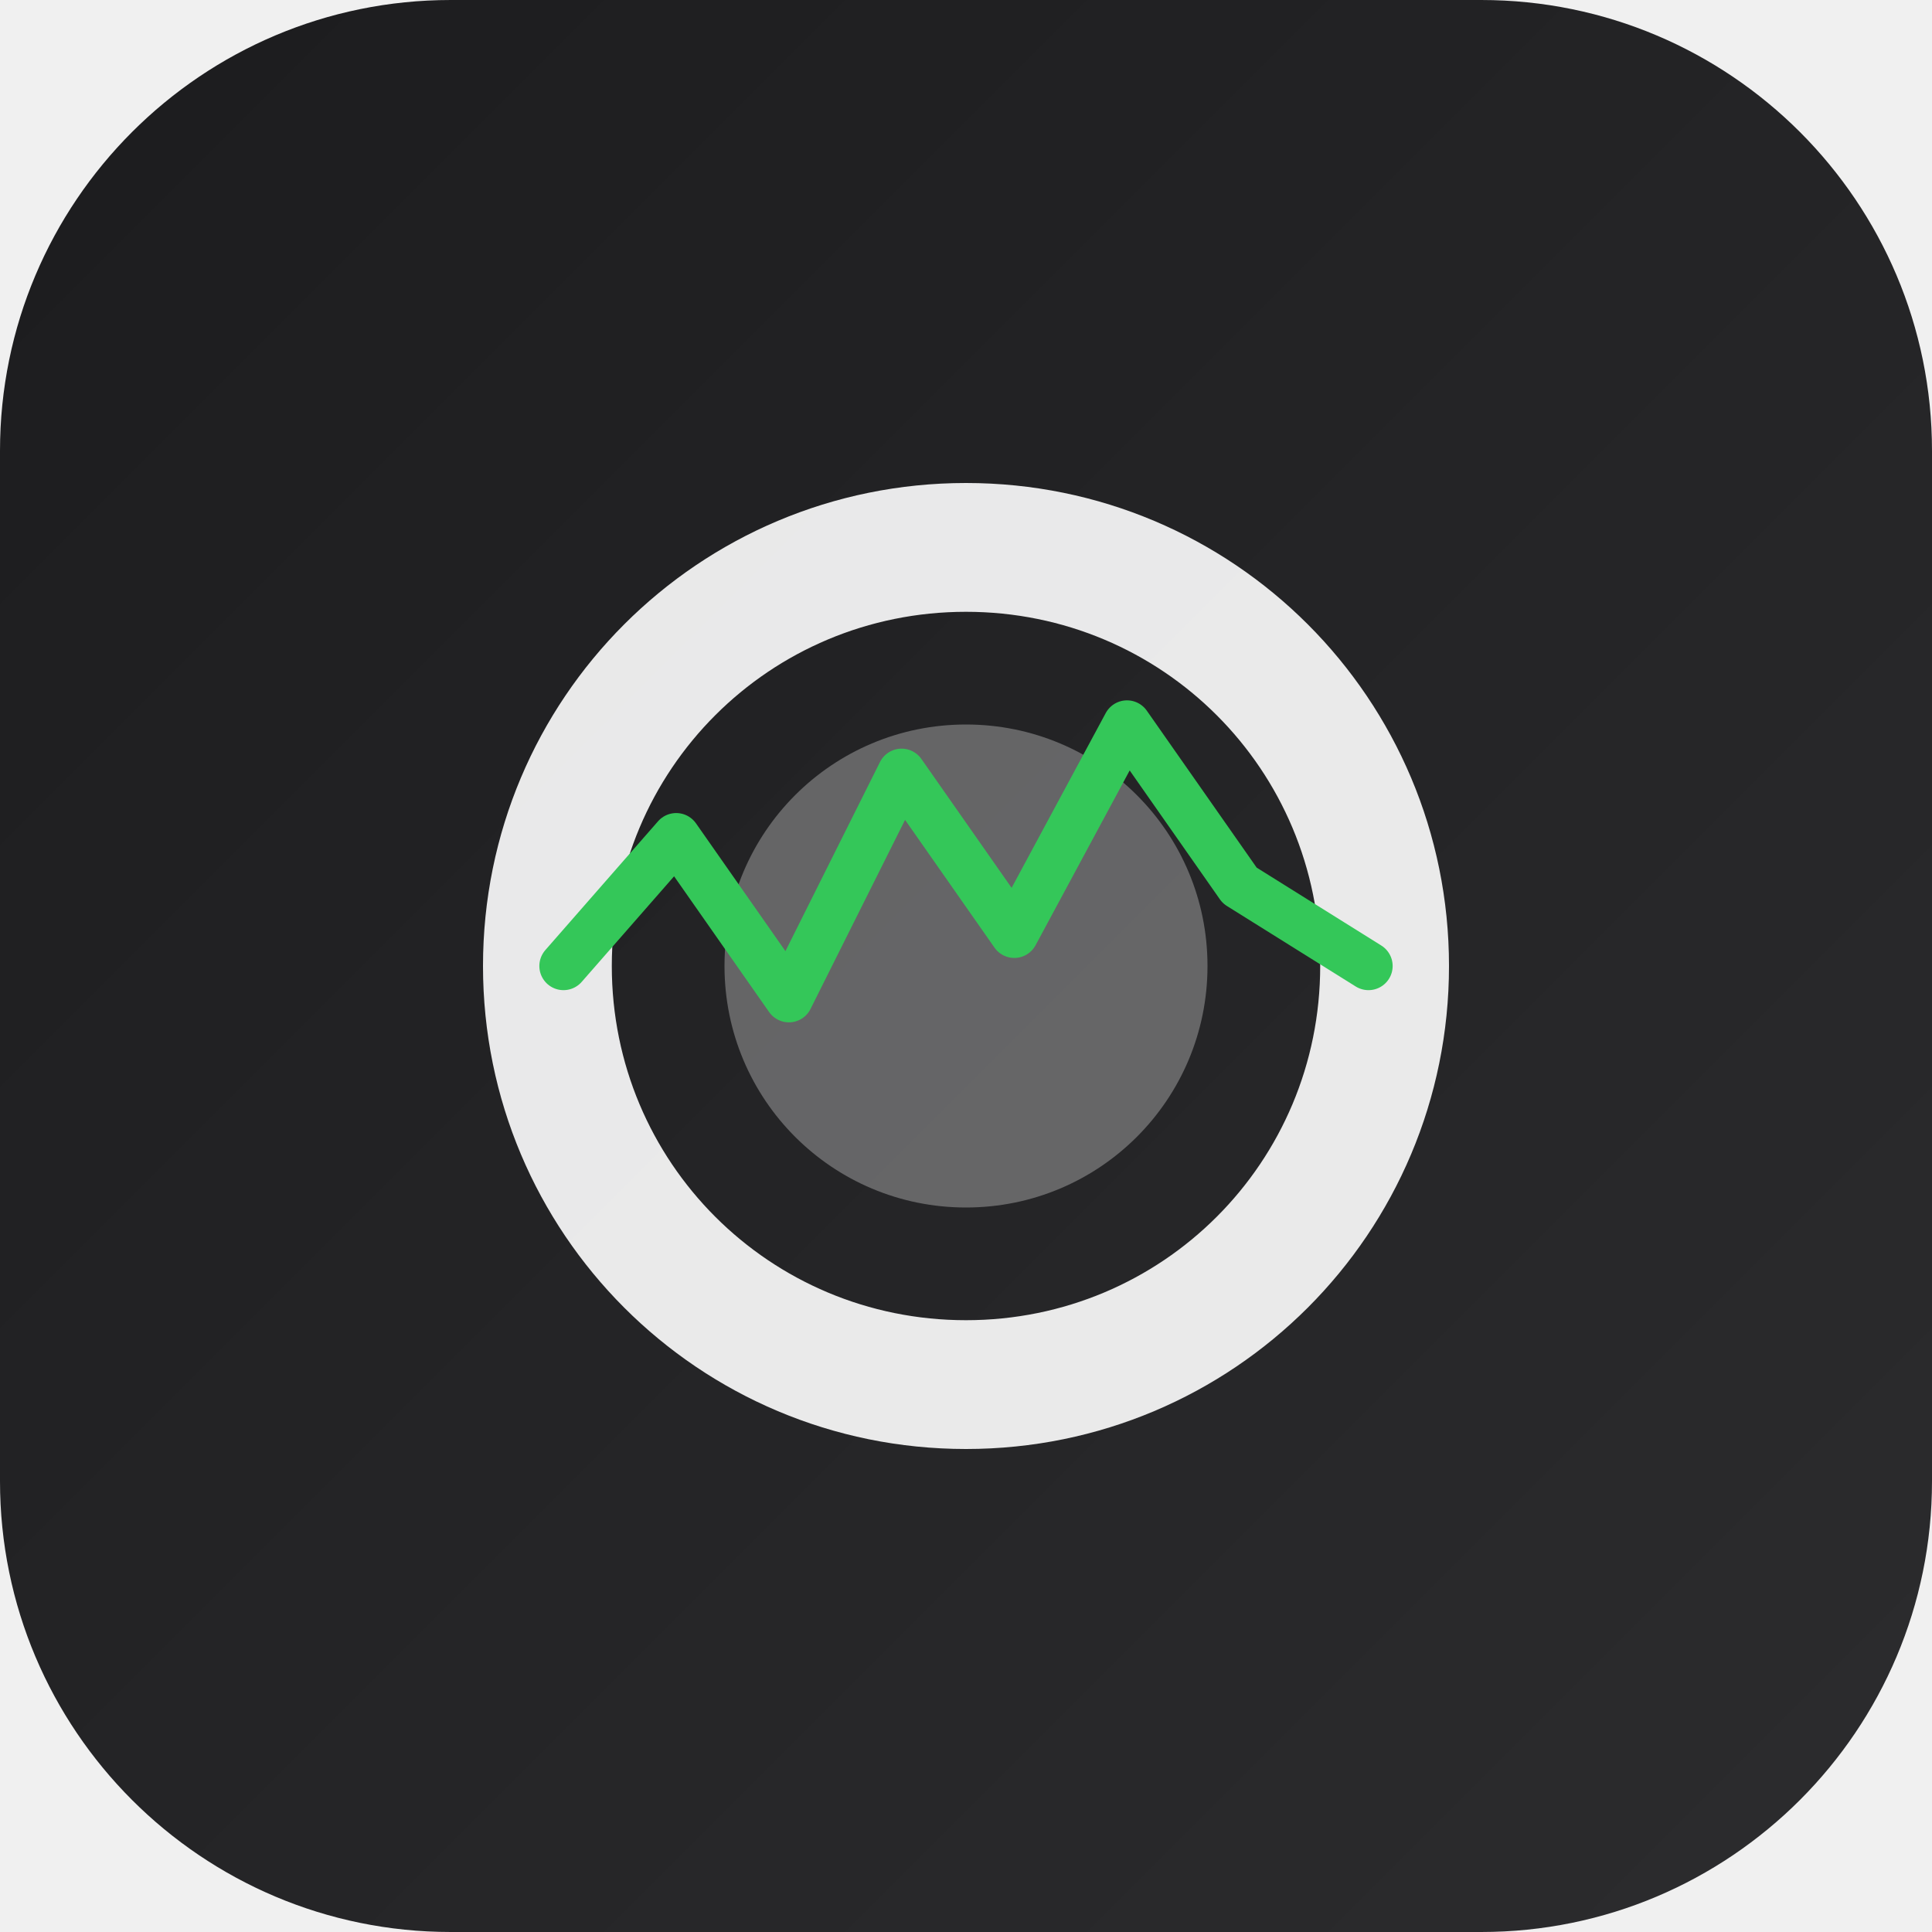
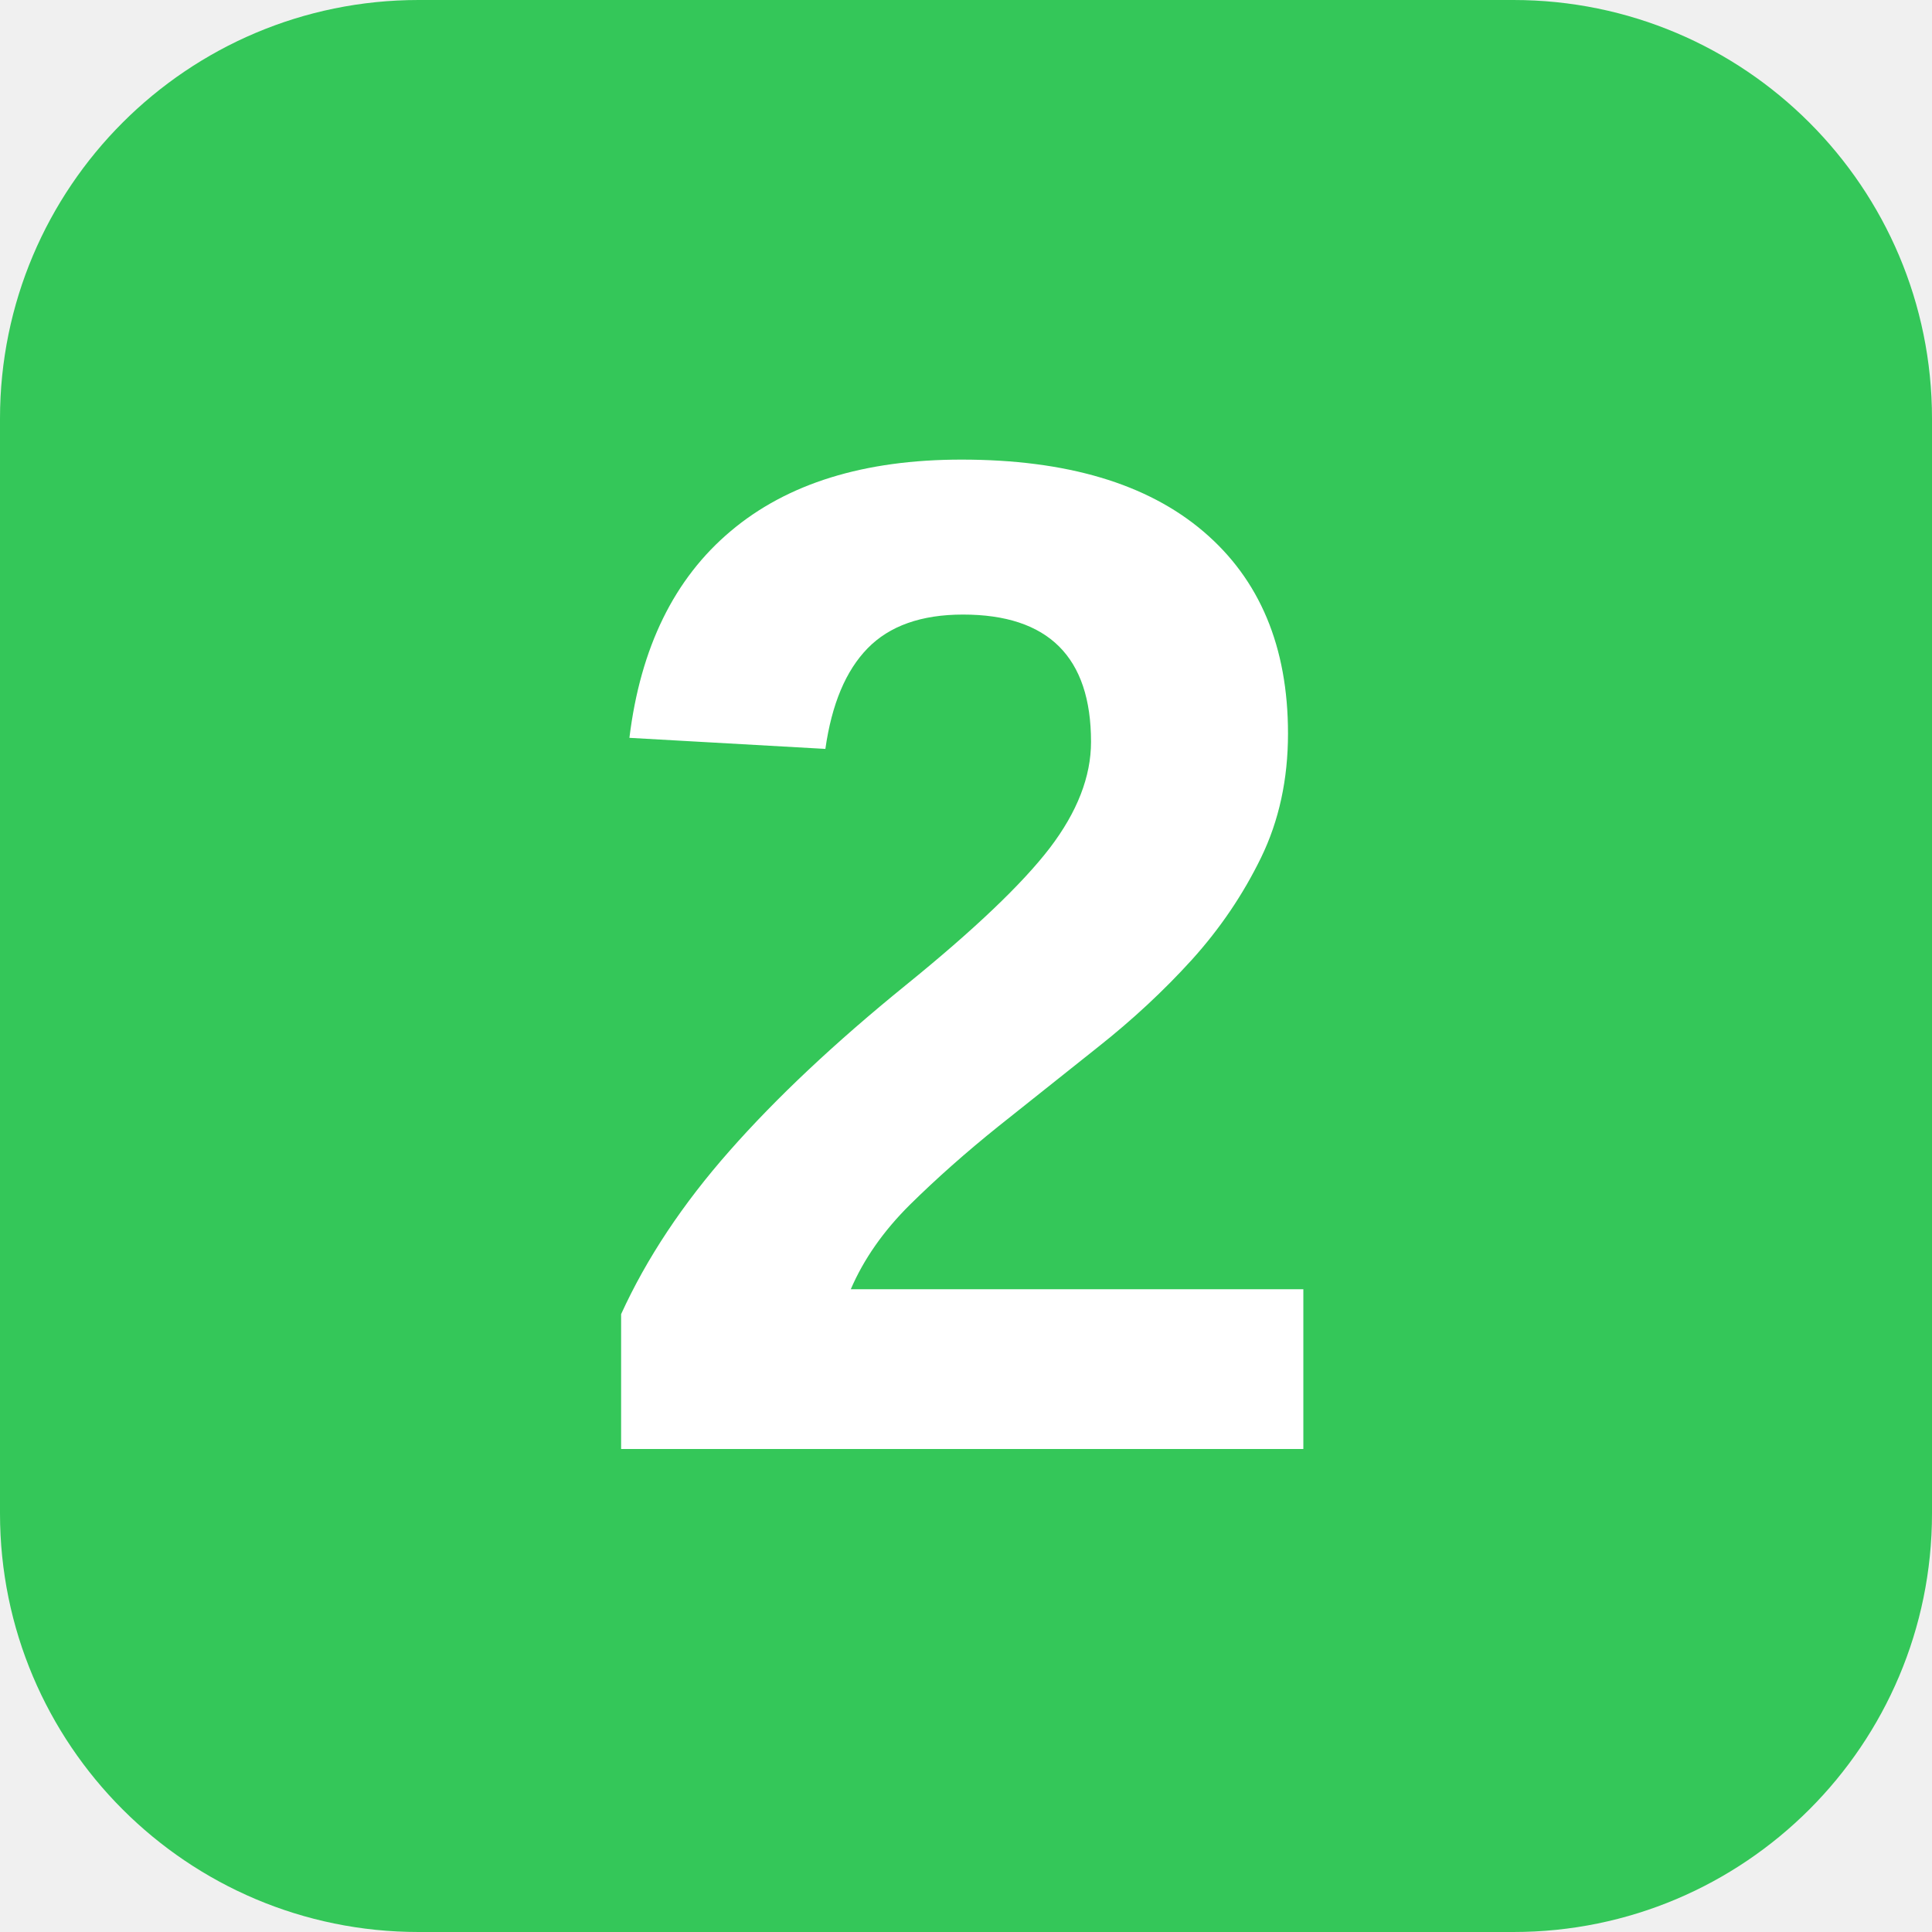
<svg xmlns="http://www.w3.org/2000/svg" viewBox="0 0 120 120" fill="none">
-   <rect width="120" height="120" rx="28" fill="url(#icon-gradient)" />
-   <path d="M60 30C43.4 30 30 43.4 30 60C30 76.6 43.4 90 60 90C76.6 90 90 76.6 90 60C90 43.4 76.6 30 60 30ZM60 82C47.8 82 38 72.2 38 60C38 47.8 47.8 38 60 38C72.2 38 82 47.8 82 60C82 72.2 72.2 82 60 82Z" fill="white" fill-opacity="0.9" />
-   <path d="M60 45C51.7 45 45 51.7 45 60C45 68.3 51.7 75 60 75C68.3 75 75 68.3 75 60C75 51.7 68.3 45 60 45Z" fill="white" fill-opacity="0.3" />
-   <path d="M35 60L42 52L49 62L56 48L63 58L70 45L77 55L85 60" stroke="#34C759" stroke-width="3" stroke-linecap="round" stroke-linejoin="round" />
-   <defs>
-     <linearGradient id="icon-gradient" x1="0" y1="0" x2="120" y2="120" gradientUnits="userSpaceOnUse">
-       <stop stop-color="#1C1C1E" />
-       <stop offset="1" stop-color="#2C2C2E" />
-     </linearGradient>
-   </defs>
+   <rect width="120" height="120" rx="26" fill="#34C759" />
+   <text x="60" y="90" font-family="'Arial Rounded MT Bold', 'Arial Rounded', Arial, sans-serif" font-size="88" font-weight="700" fill="white" text-anchor="middle">2</text>
</svg>
